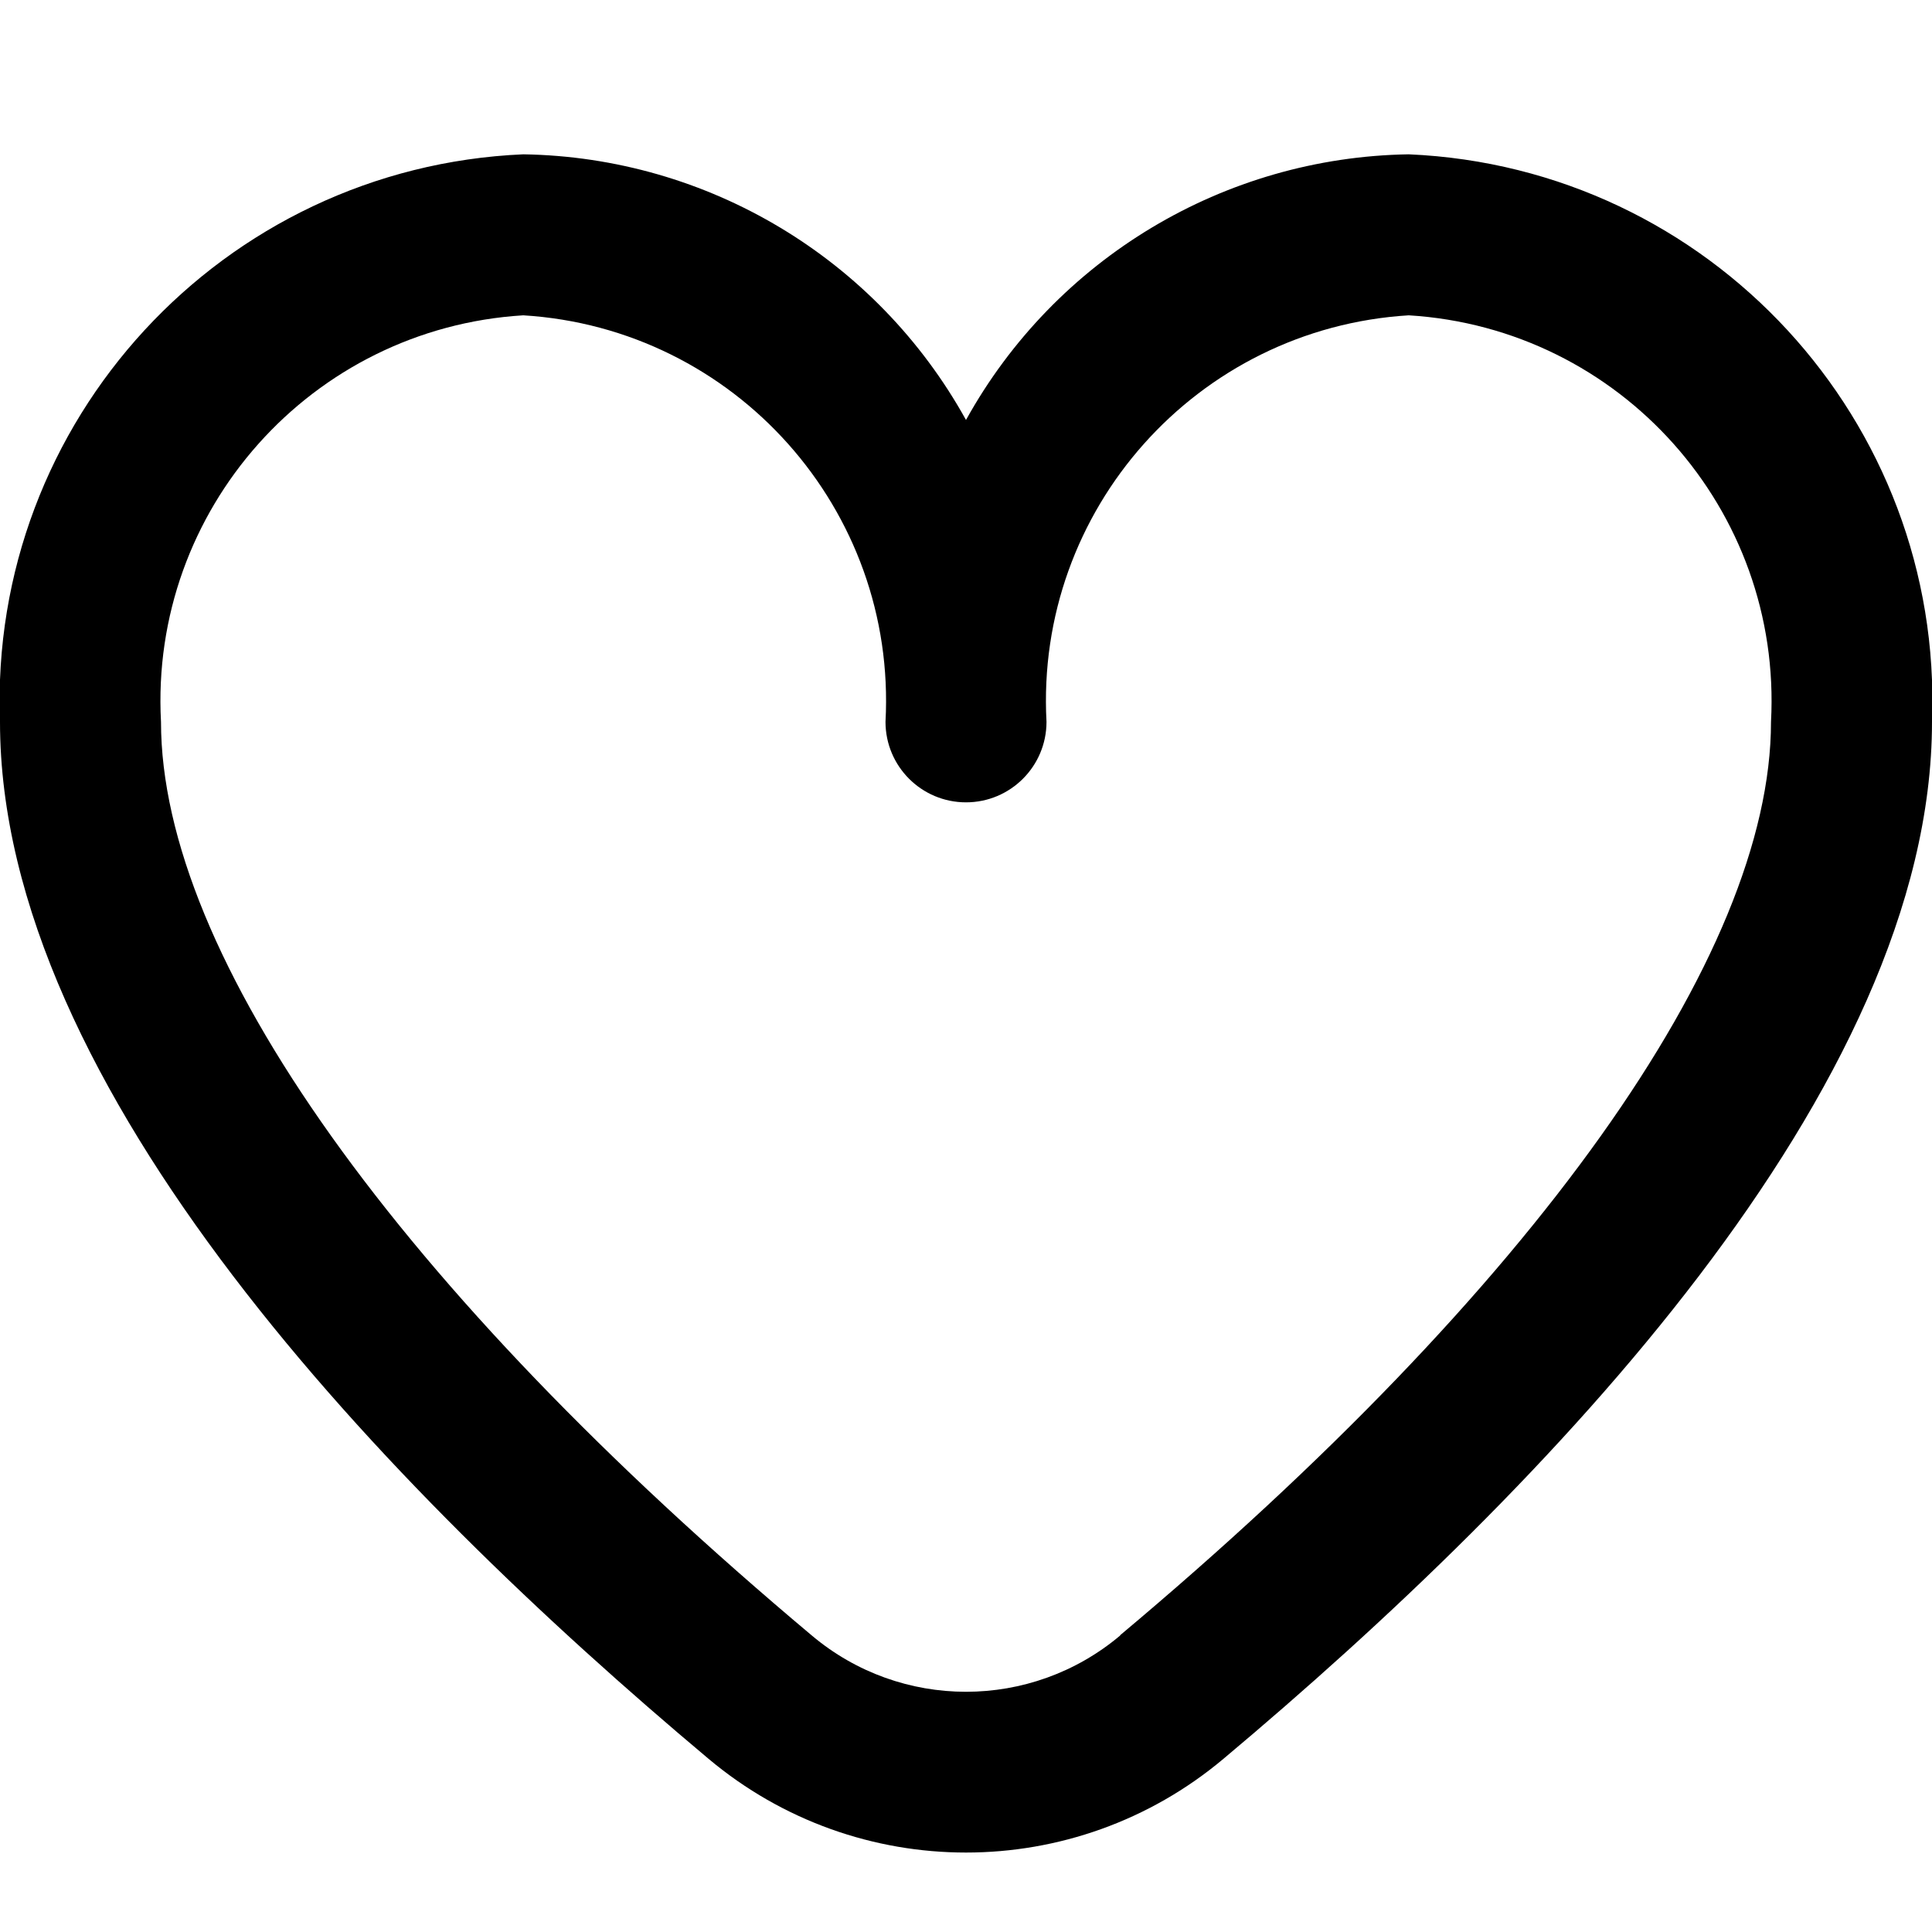
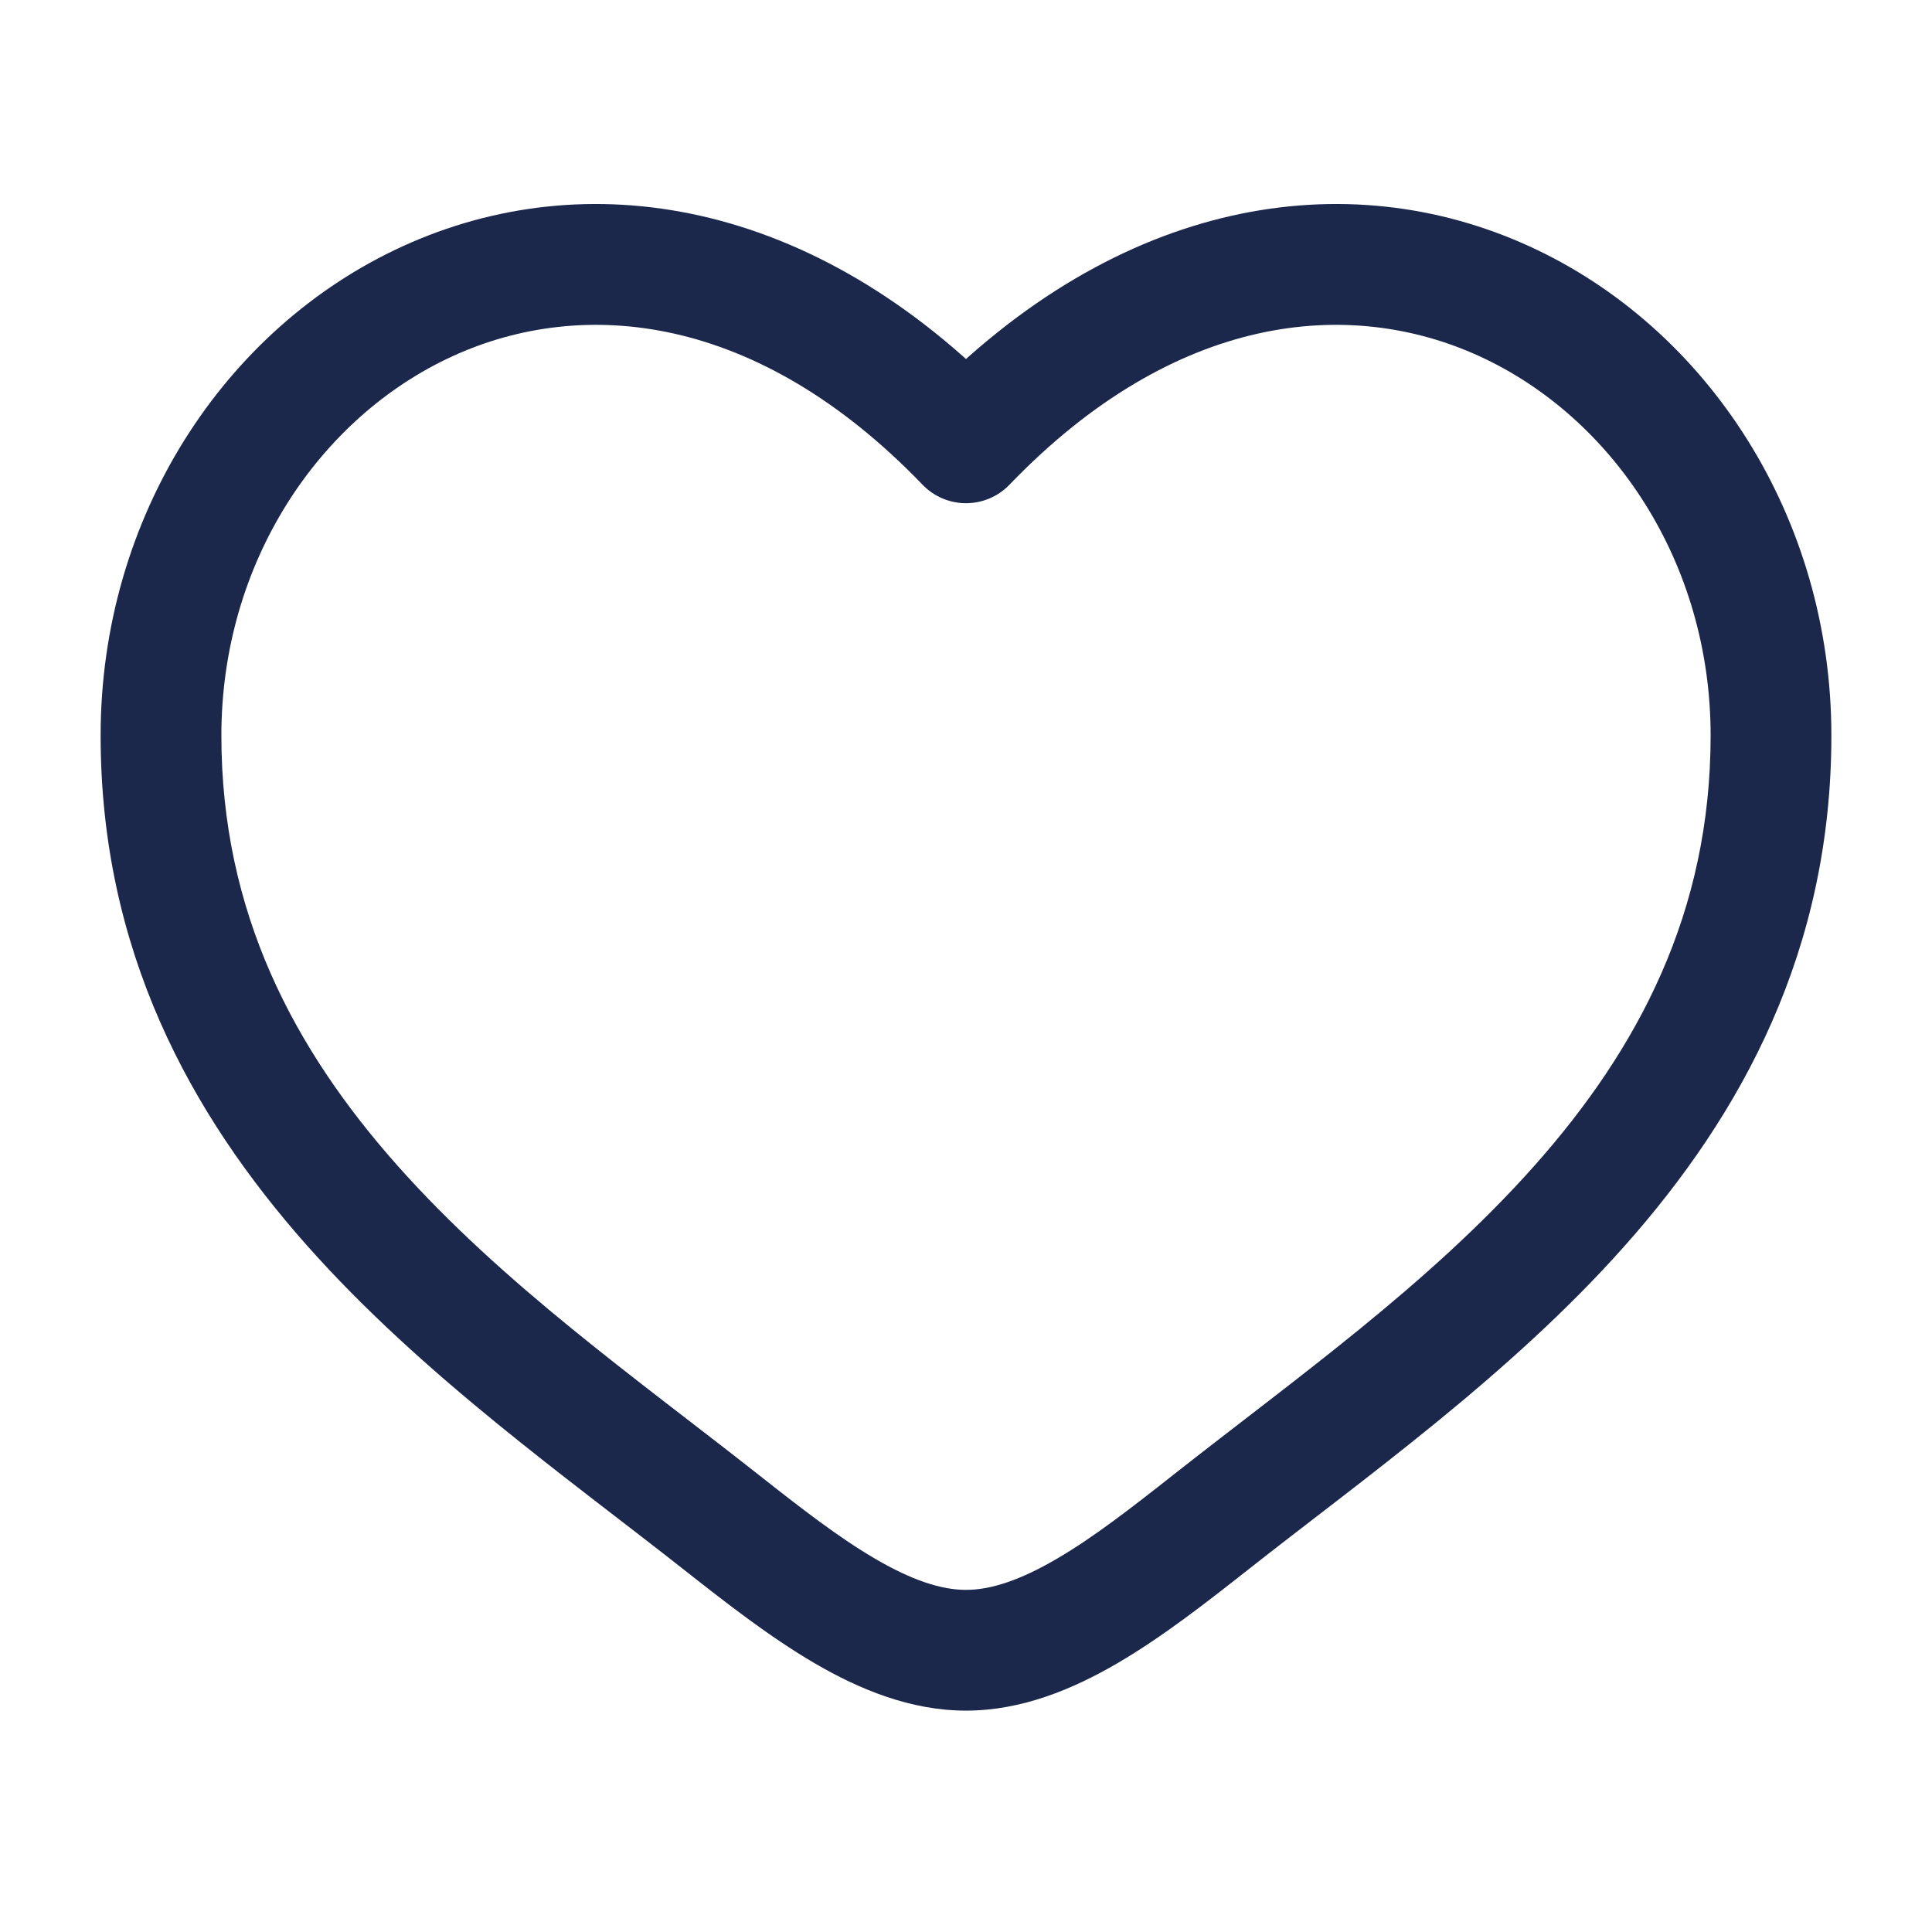
- <svg xmlns="http://www.w3.org/2000/svg" id="Outline" viewBox="0 0 24 24" width="512" height="512">
-   <path d="M17.5,1.917a6.4,6.4,0,0,0-5.5,3.3,6.4,6.4,0,0,0-5.5-3.3A6.8,6.8,0,0,0,0,8.967c0,4.547,4.786,9.513,8.8,12.88a4.974,4.974,0,0,0,6.4,0C19.214,18.48,24,13.514,24,8.967A6.8,6.8,0,0,0,17.5,1.917Zm-3.585,18.4a2.973,2.973,0,0,1-3.83,0C4.947,16.006,2,11.87,2,8.967a4.8,4.8,0,0,1,4.5-5.05A4.8,4.8,0,0,1,11,8.967a1,1,0,0,0,2,0,4.8,4.8,0,0,1,4.5-5.05A4.8,4.8,0,0,1,22,8.967C22,11.87,19.053,16.006,13.915,20.313Z" />
+ <svg xmlns="http://www.w3.org/2000/svg" width="800px" height="800px" viewBox="0 0 24 24" fill="none">
+   <path d="M8.962 18.911L9.426 18.322L8.962 18.911ZM12 5.501L11.46 6.021C11.601 6.168 11.796 6.251 12 6.251C12.204 6.251 12.399 6.168 12.54 6.021L12 5.501ZM15.038 18.911L15.503 19.5L15.038 18.911ZM9.426 18.322C7.91 17.127 6.253 15.96 4.938 14.48C3.649 13.028 2.75 11.335 2.75 9.137H1.25C1.25 11.803 2.361 13.836 3.817 15.476C5.247 17.087 7.071 18.375 8.497 19.5L9.426 18.322ZM2.75 9.137C2.75 6.986 3.965 5.183 5.624 4.424C7.236 3.687 9.402 3.883 11.46 6.021L12.54 4.981C10.098 2.444 7.264 2.025 5.001 3.06C2.785 4.073 1.25 6.425 1.25 9.137H2.75ZM8.497 19.5C9.01 19.904 9.56 20.334 10.117 20.66C10.674 20.985 11.31 21.25 12 21.25V19.75C11.69 19.75 11.326 19.629 10.874 19.365C10.421 19.101 9.952 18.737 9.426 18.322L8.497 19.5ZM15.503 19.5C16.929 18.375 18.753 17.087 20.183 15.476C21.64 13.836 22.75 11.803 22.75 9.137H21.25C21.25 11.335 20.351 13.028 19.062 14.48C17.747 15.96 16.09 17.127 14.574 18.322L15.503 19.5ZM22.75 9.137C22.75 6.425 21.215 4.073 18.999 3.06C16.736 2.025 13.902 2.444 11.46 4.981L12.54 6.021C14.598 3.883 16.764 3.687 18.376 4.424C20.035 5.183 21.25 6.986 21.25 9.137H22.75ZM14.574 18.322C14.048 18.737 13.579 19.101 13.126 19.365C12.674 19.629 12.31 19.75 12 19.75V21.25C12.69 21.25 13.326 20.985 13.883 20.66C14.441 20.334 14.99 19.904 15.503 19.5L14.574 18.322Z" fill="#1C274C" />
</svg>
